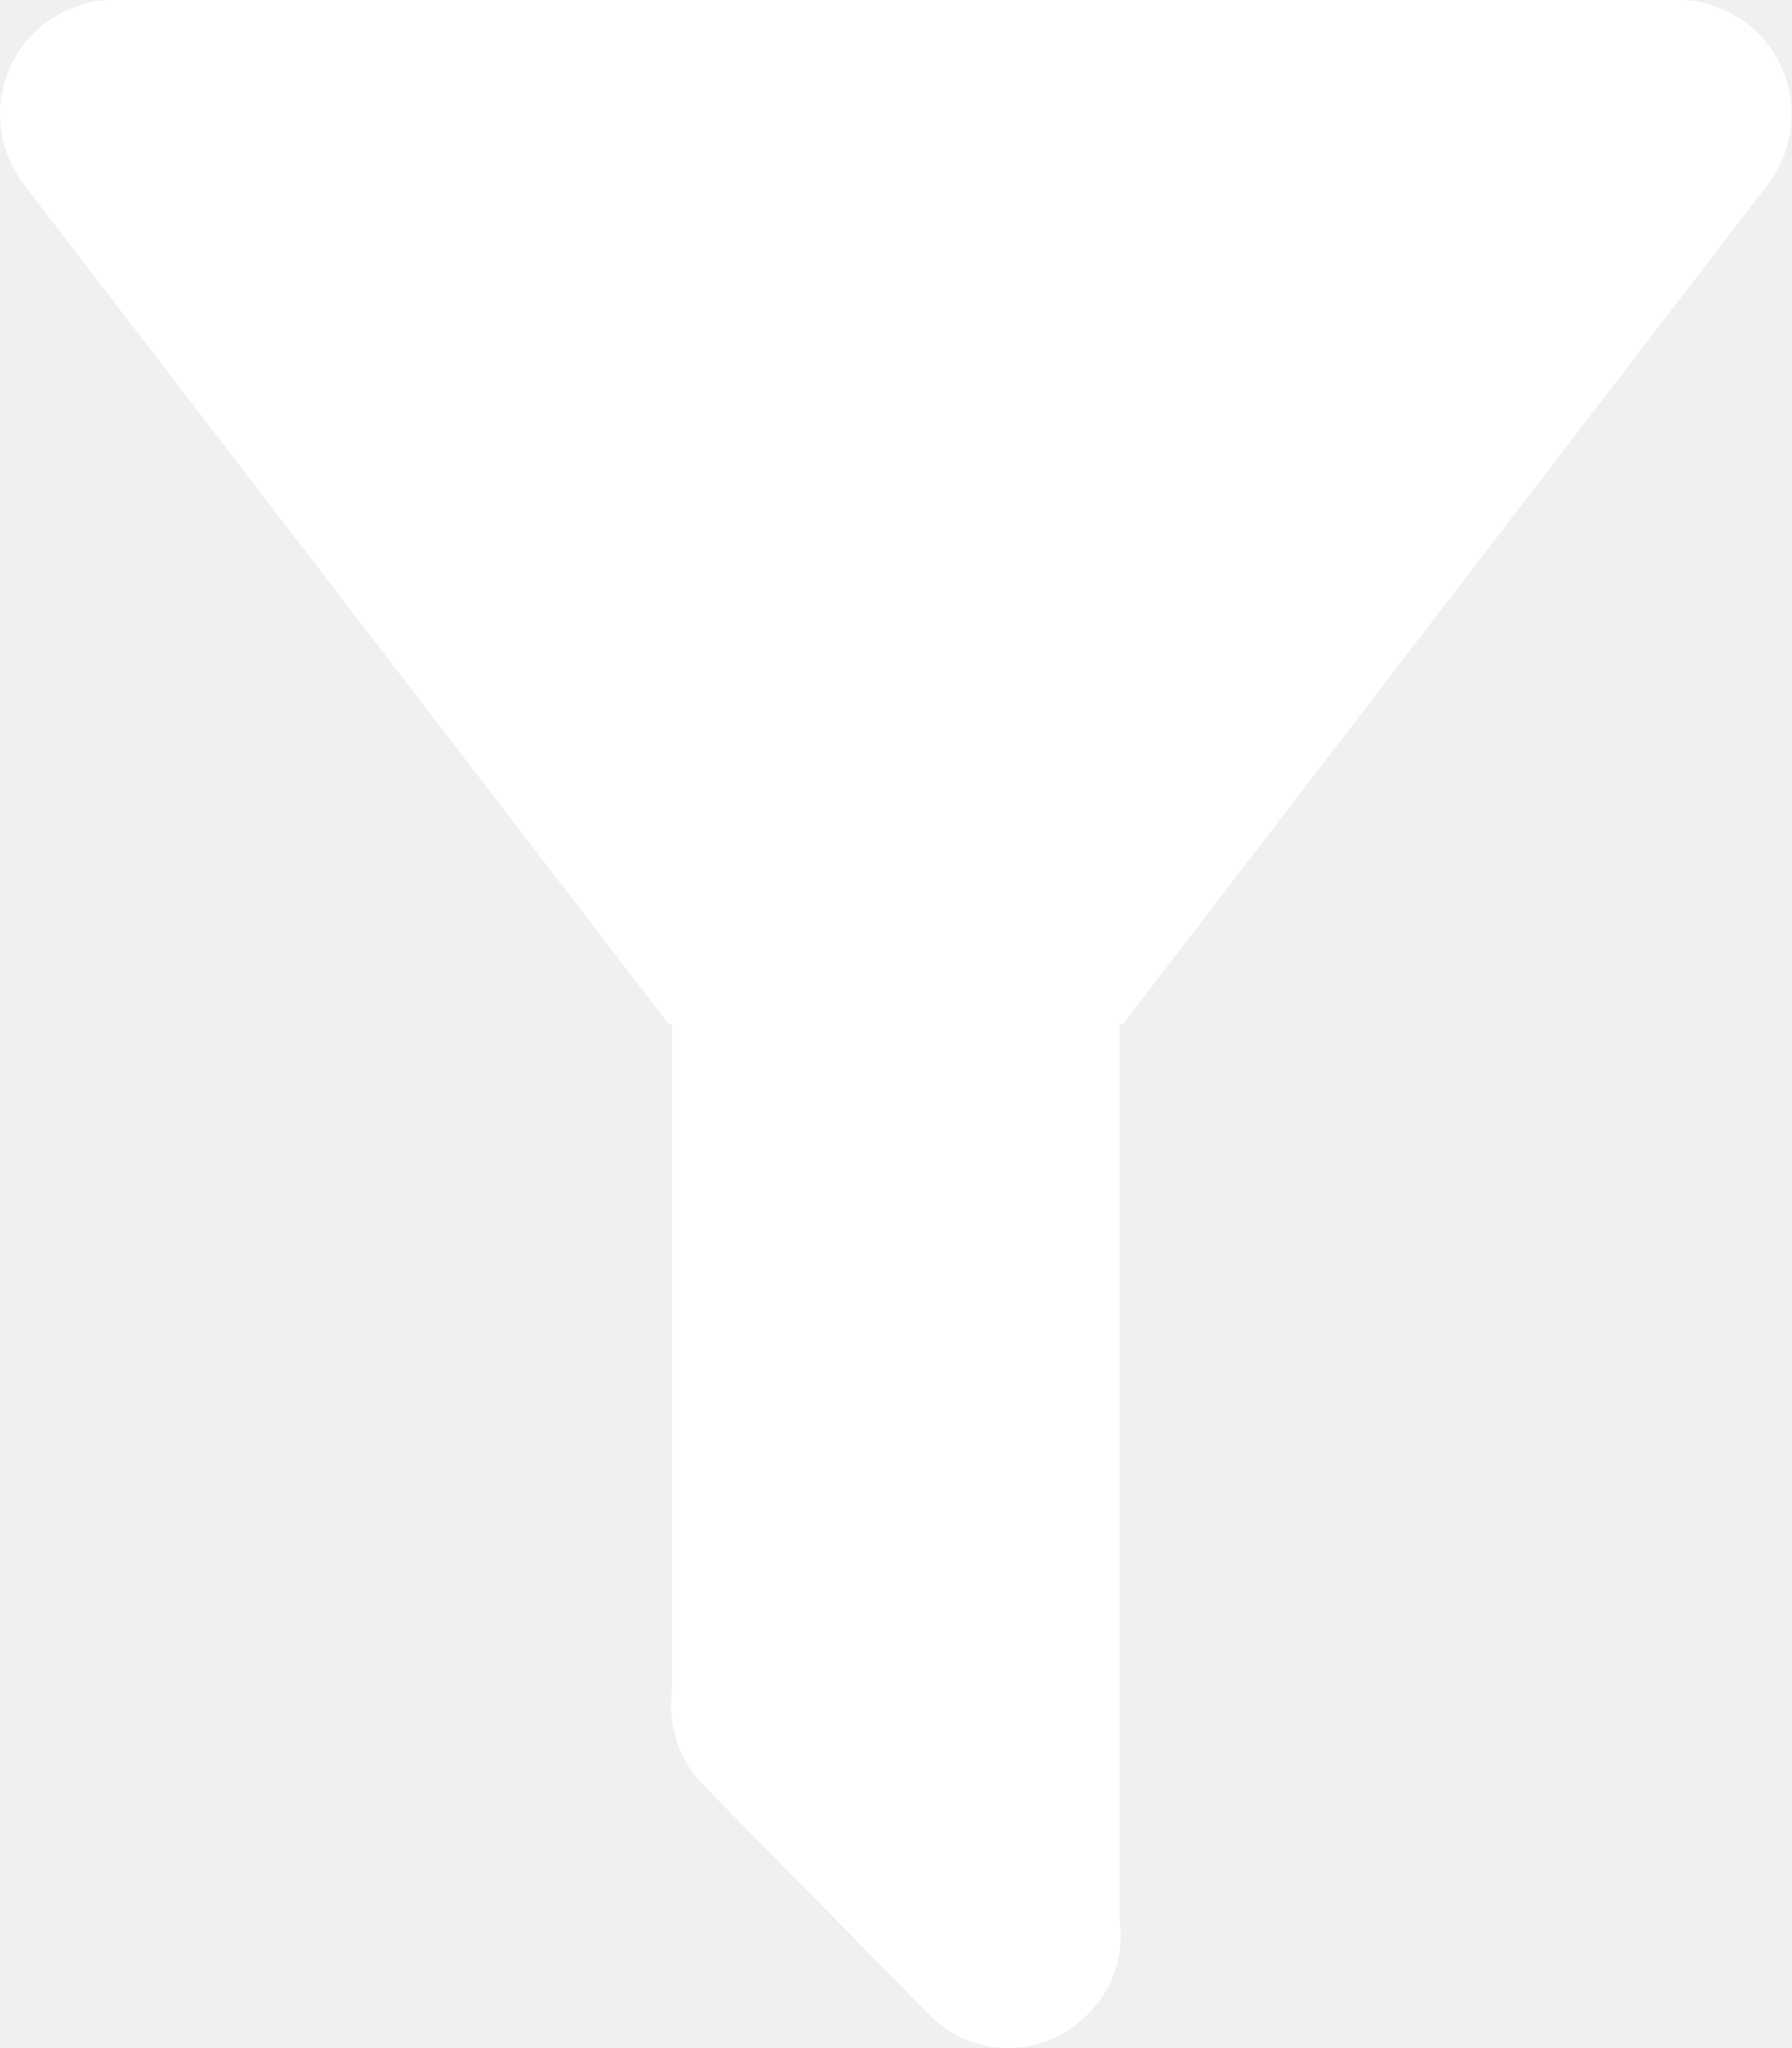
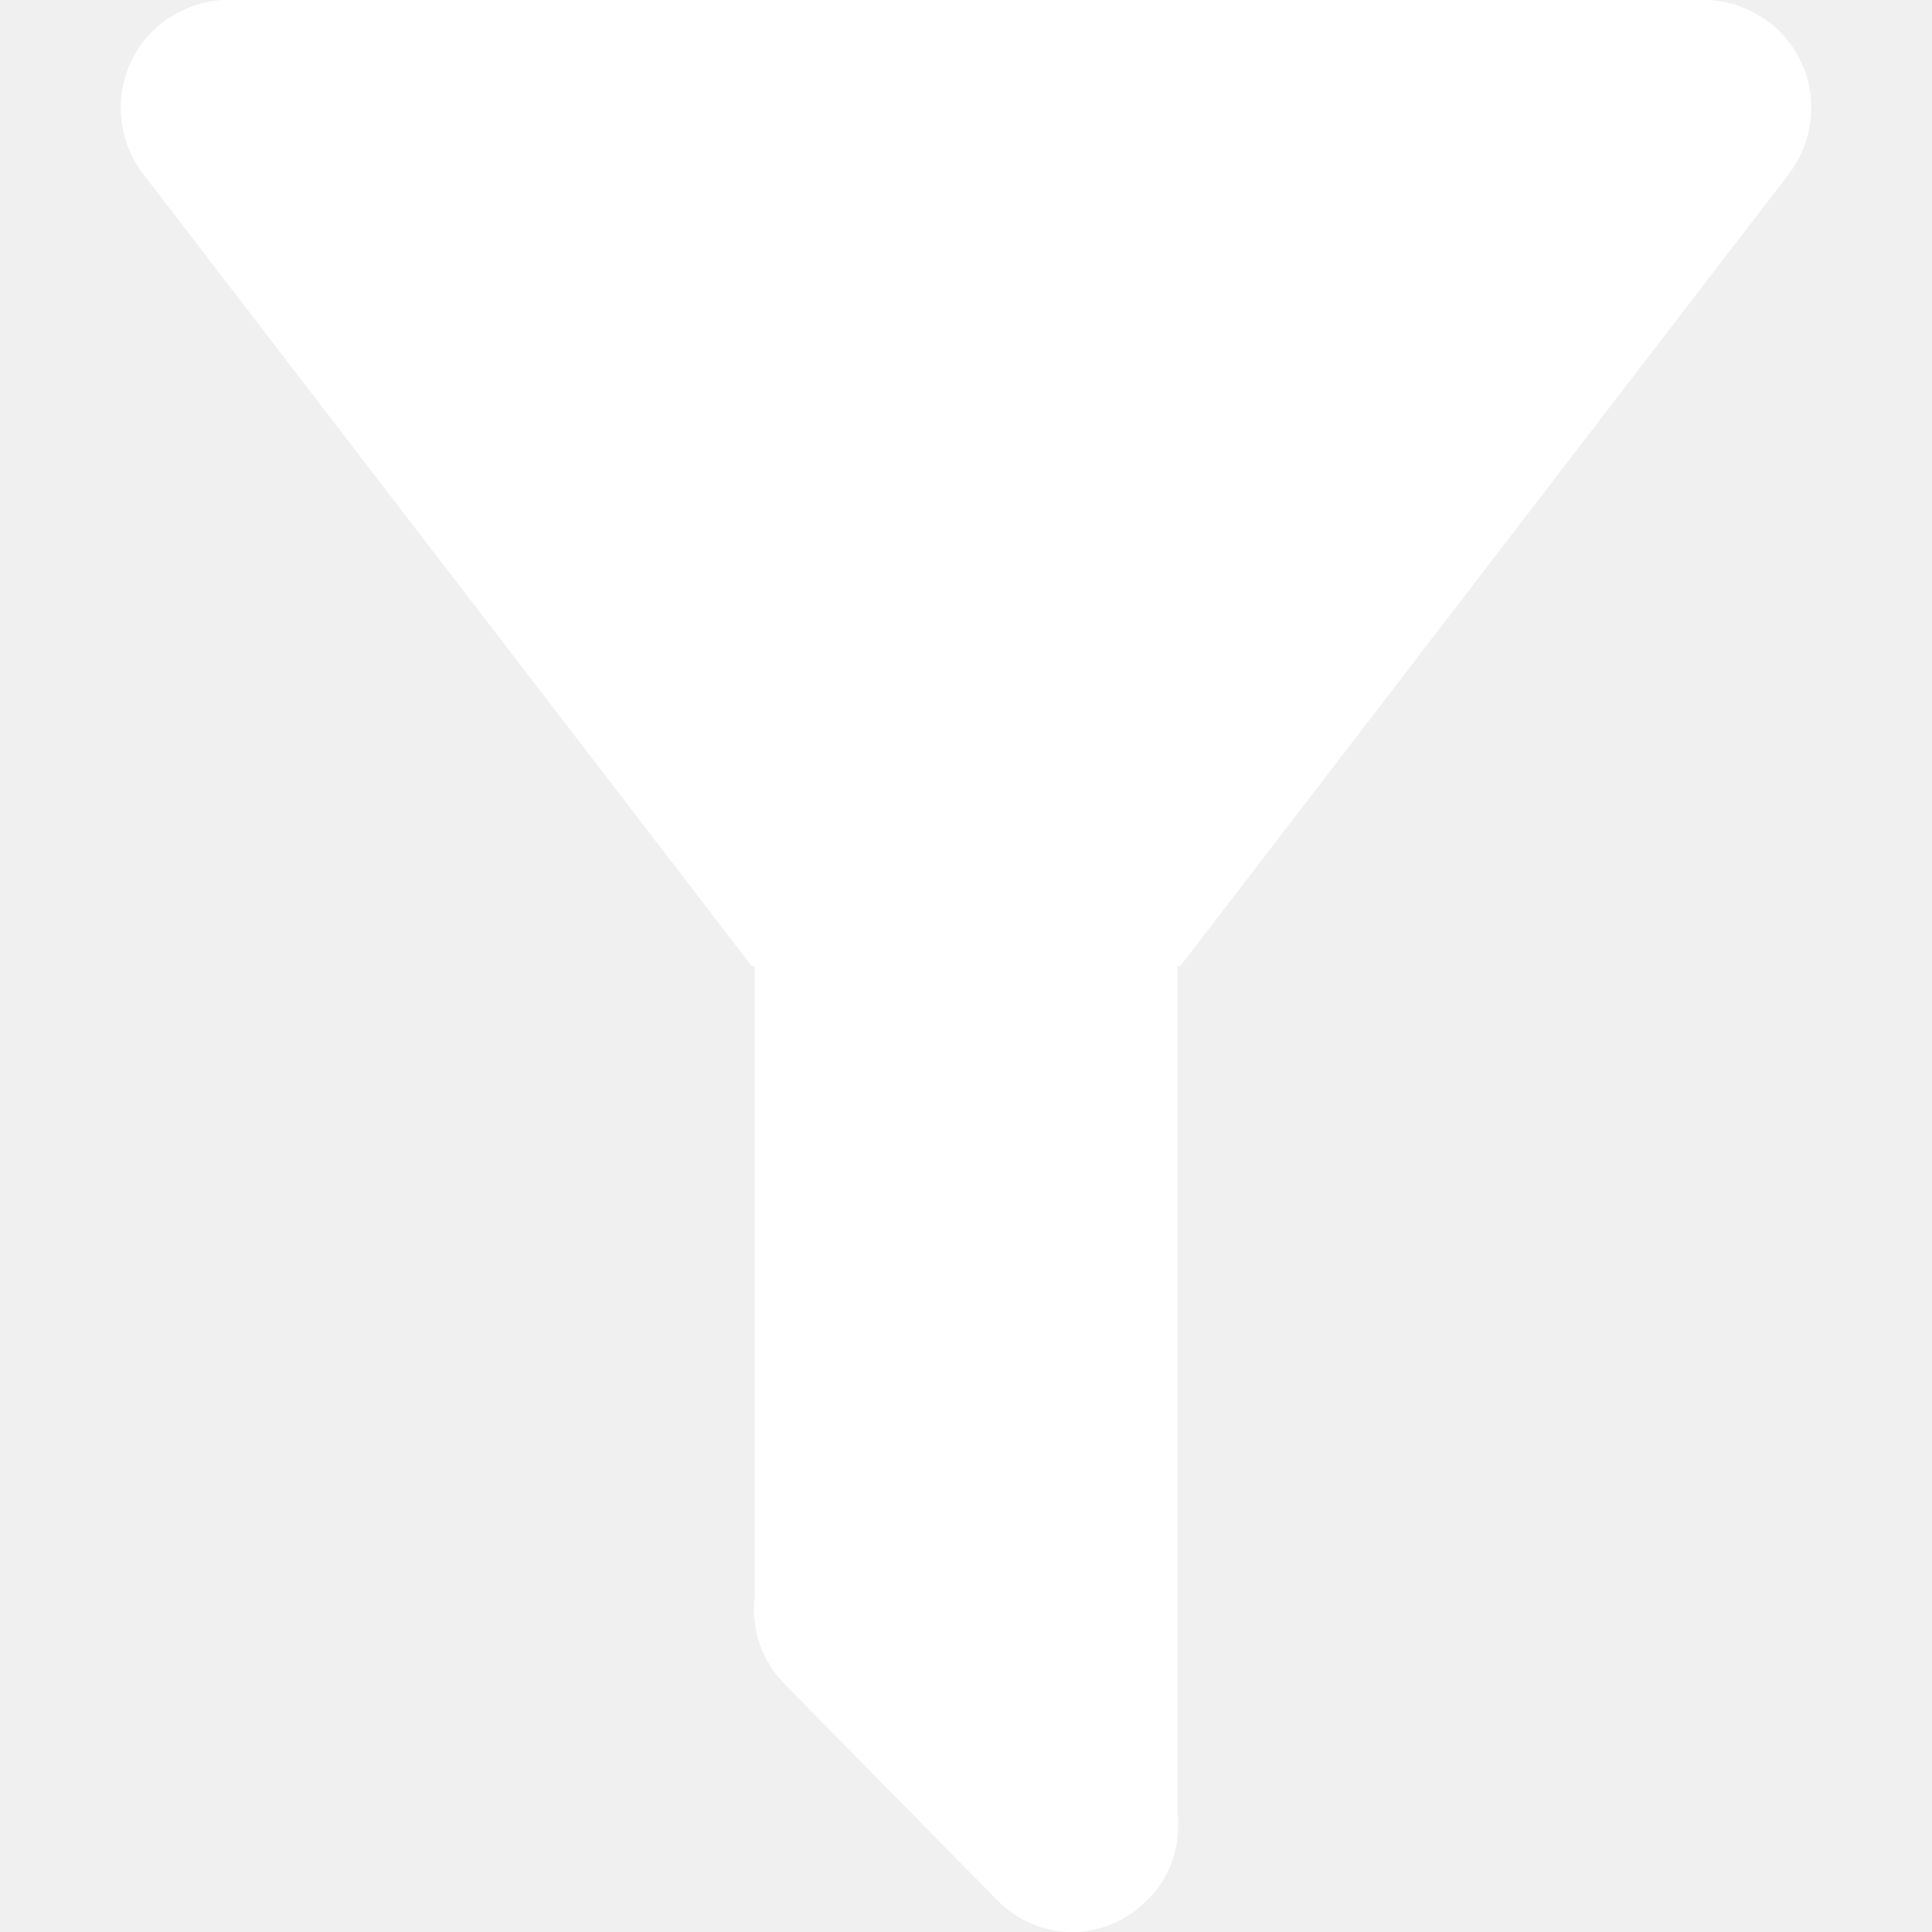
- <svg xmlns="http://www.w3.org/2000/svg" width="14" height="16" viewBox="0 0 14 16" fill="none">
+ <svg xmlns="http://www.w3.org/2000/svg" width="10" height="10" viewBox="0 0 14 16" fill="none">
  <path d="M8.75 7.999V15.002C8.785 15.269 8.697 15.553 8.496 15.74C8.415 15.822 8.319 15.888 8.213 15.932C8.107 15.977 7.994 16 7.879 16C7.765 16 7.651 15.977 7.545 15.932C7.44 15.888 7.343 15.822 7.262 15.74L5.504 13.954C5.409 13.859 5.336 13.743 5.292 13.615C5.248 13.487 5.234 13.351 5.25 13.216V7.999H5.224L0.185 1.44C0.043 1.255 -0.021 1.02 0.006 0.786C0.034 0.553 0.152 0.341 0.333 0.196C0.5 0.071 0.683 0 0.876 0H13.124C13.317 0 13.5 0.071 13.667 0.196C13.848 0.341 13.966 0.553 13.994 0.786C14.021 1.02 13.957 1.255 13.815 1.44L8.776 7.999H8.75Z" fill="white" />
</svg>
